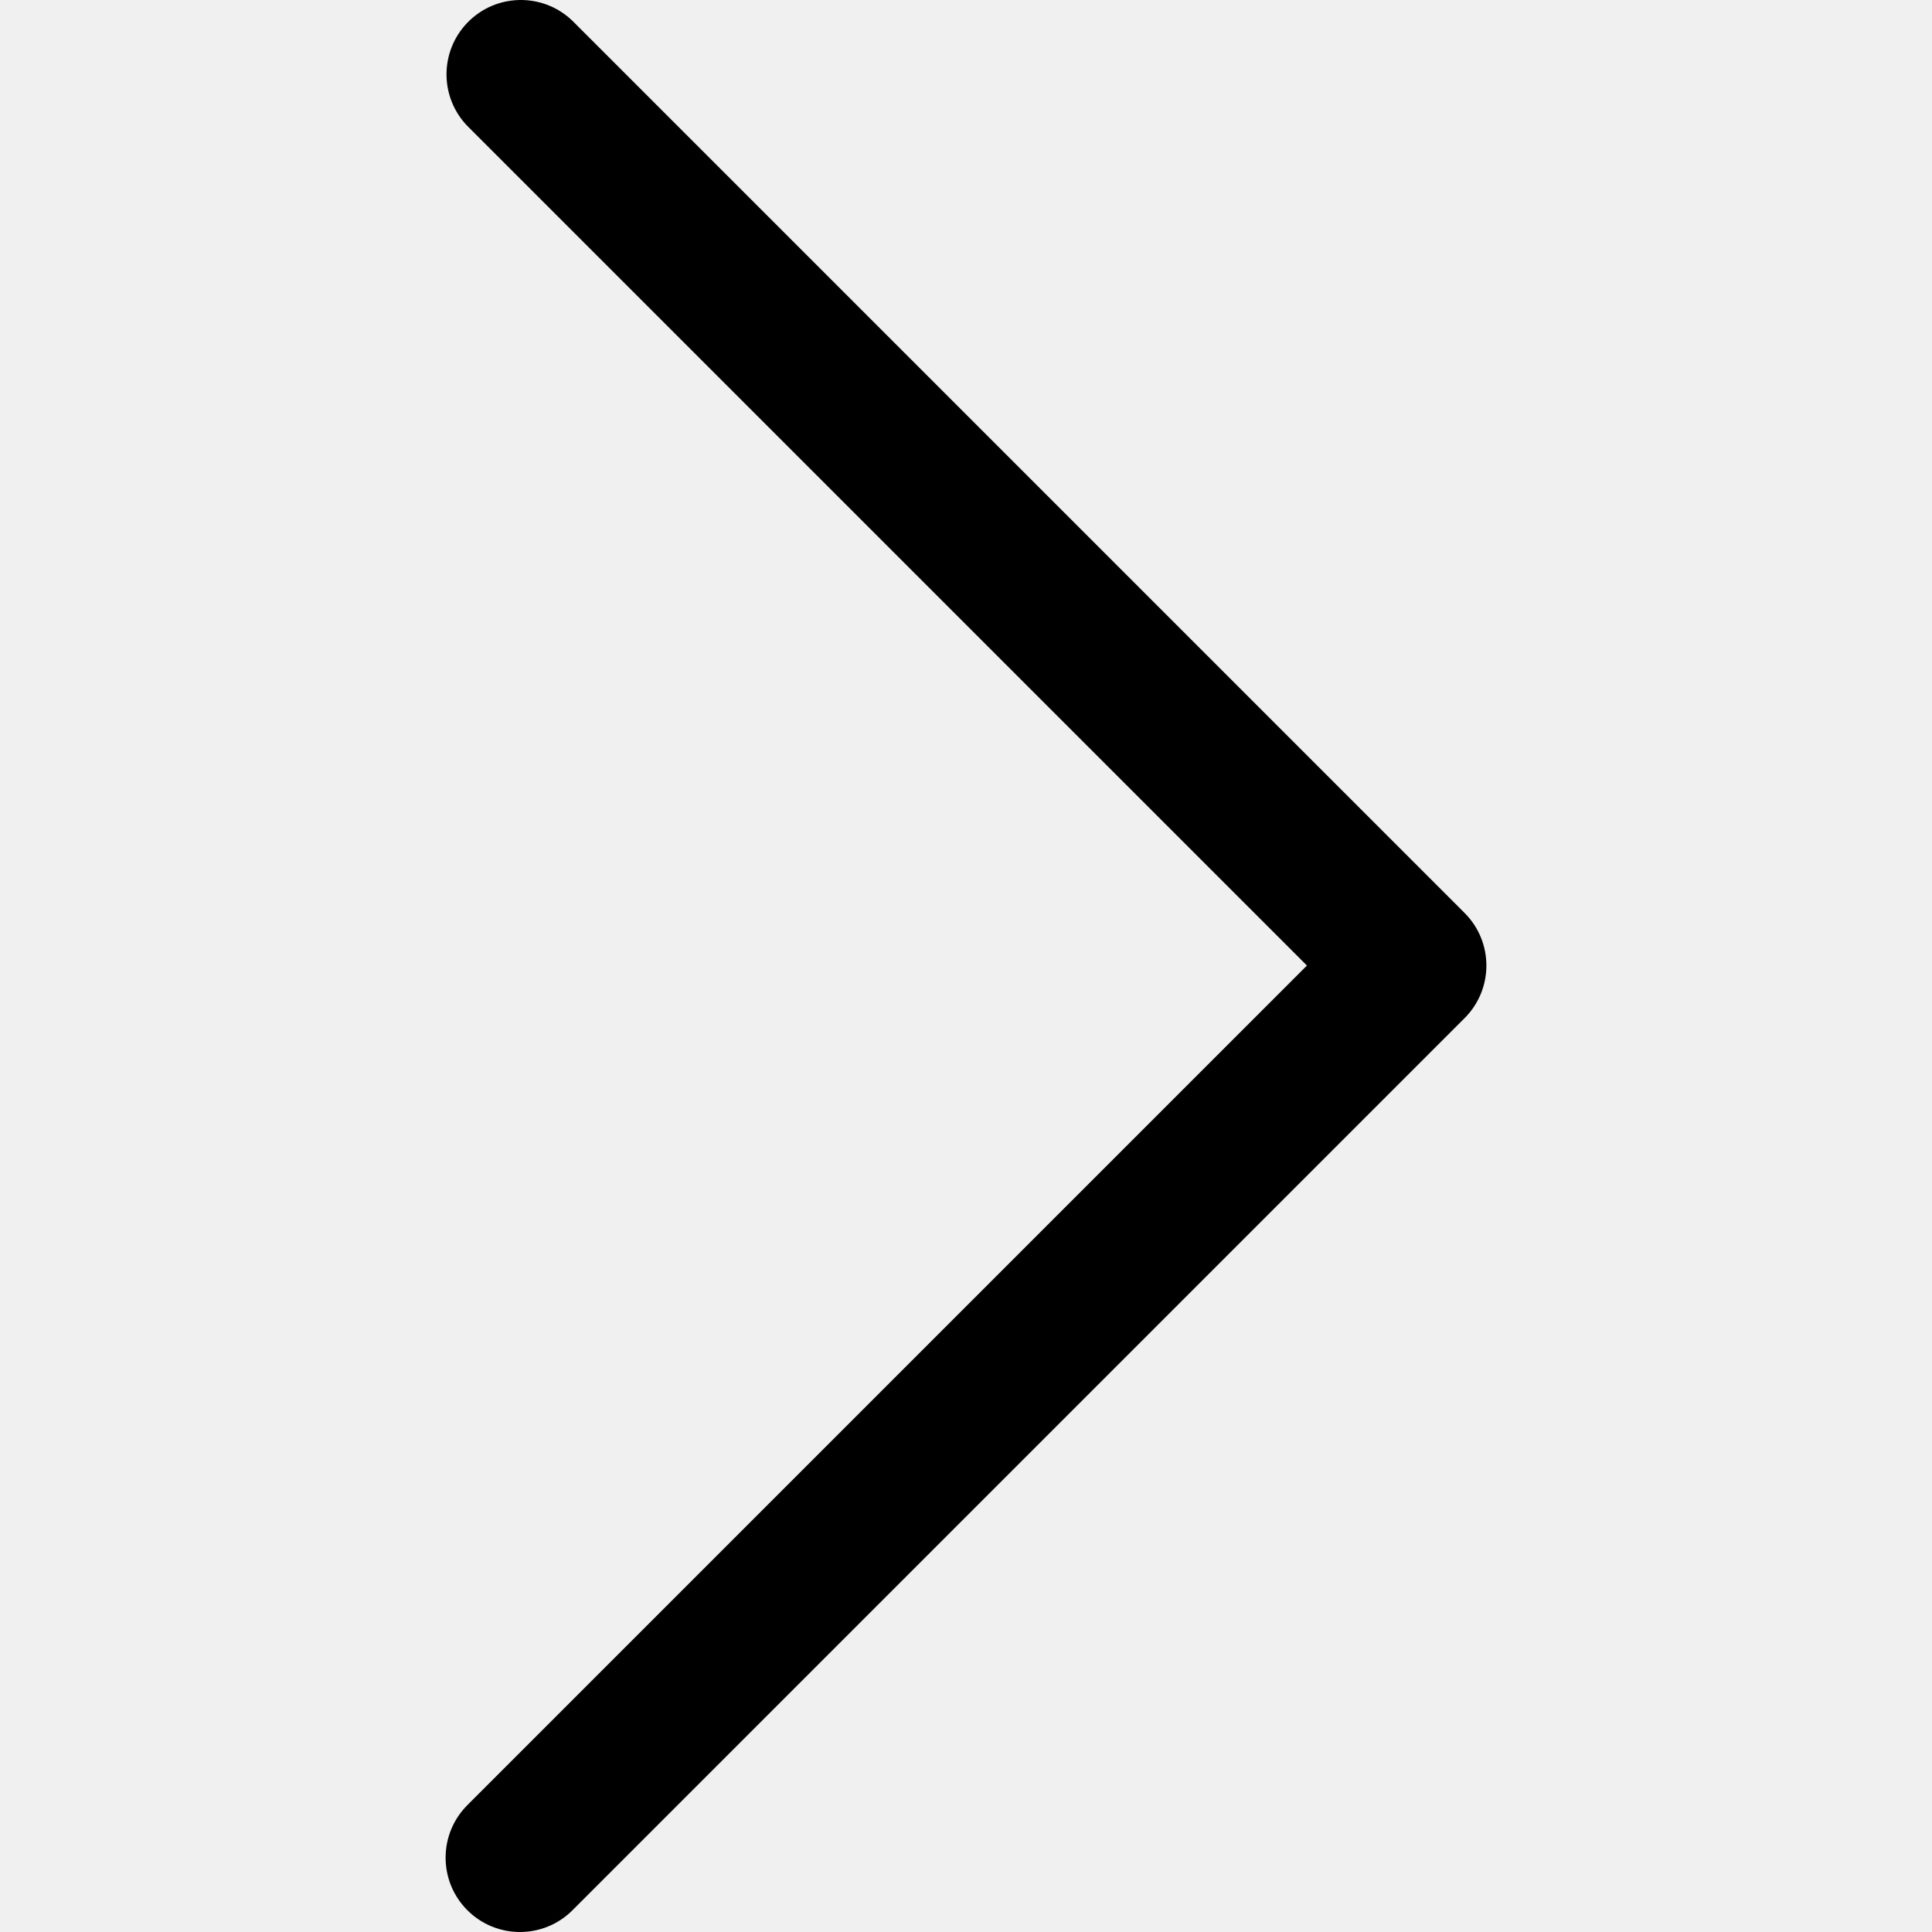
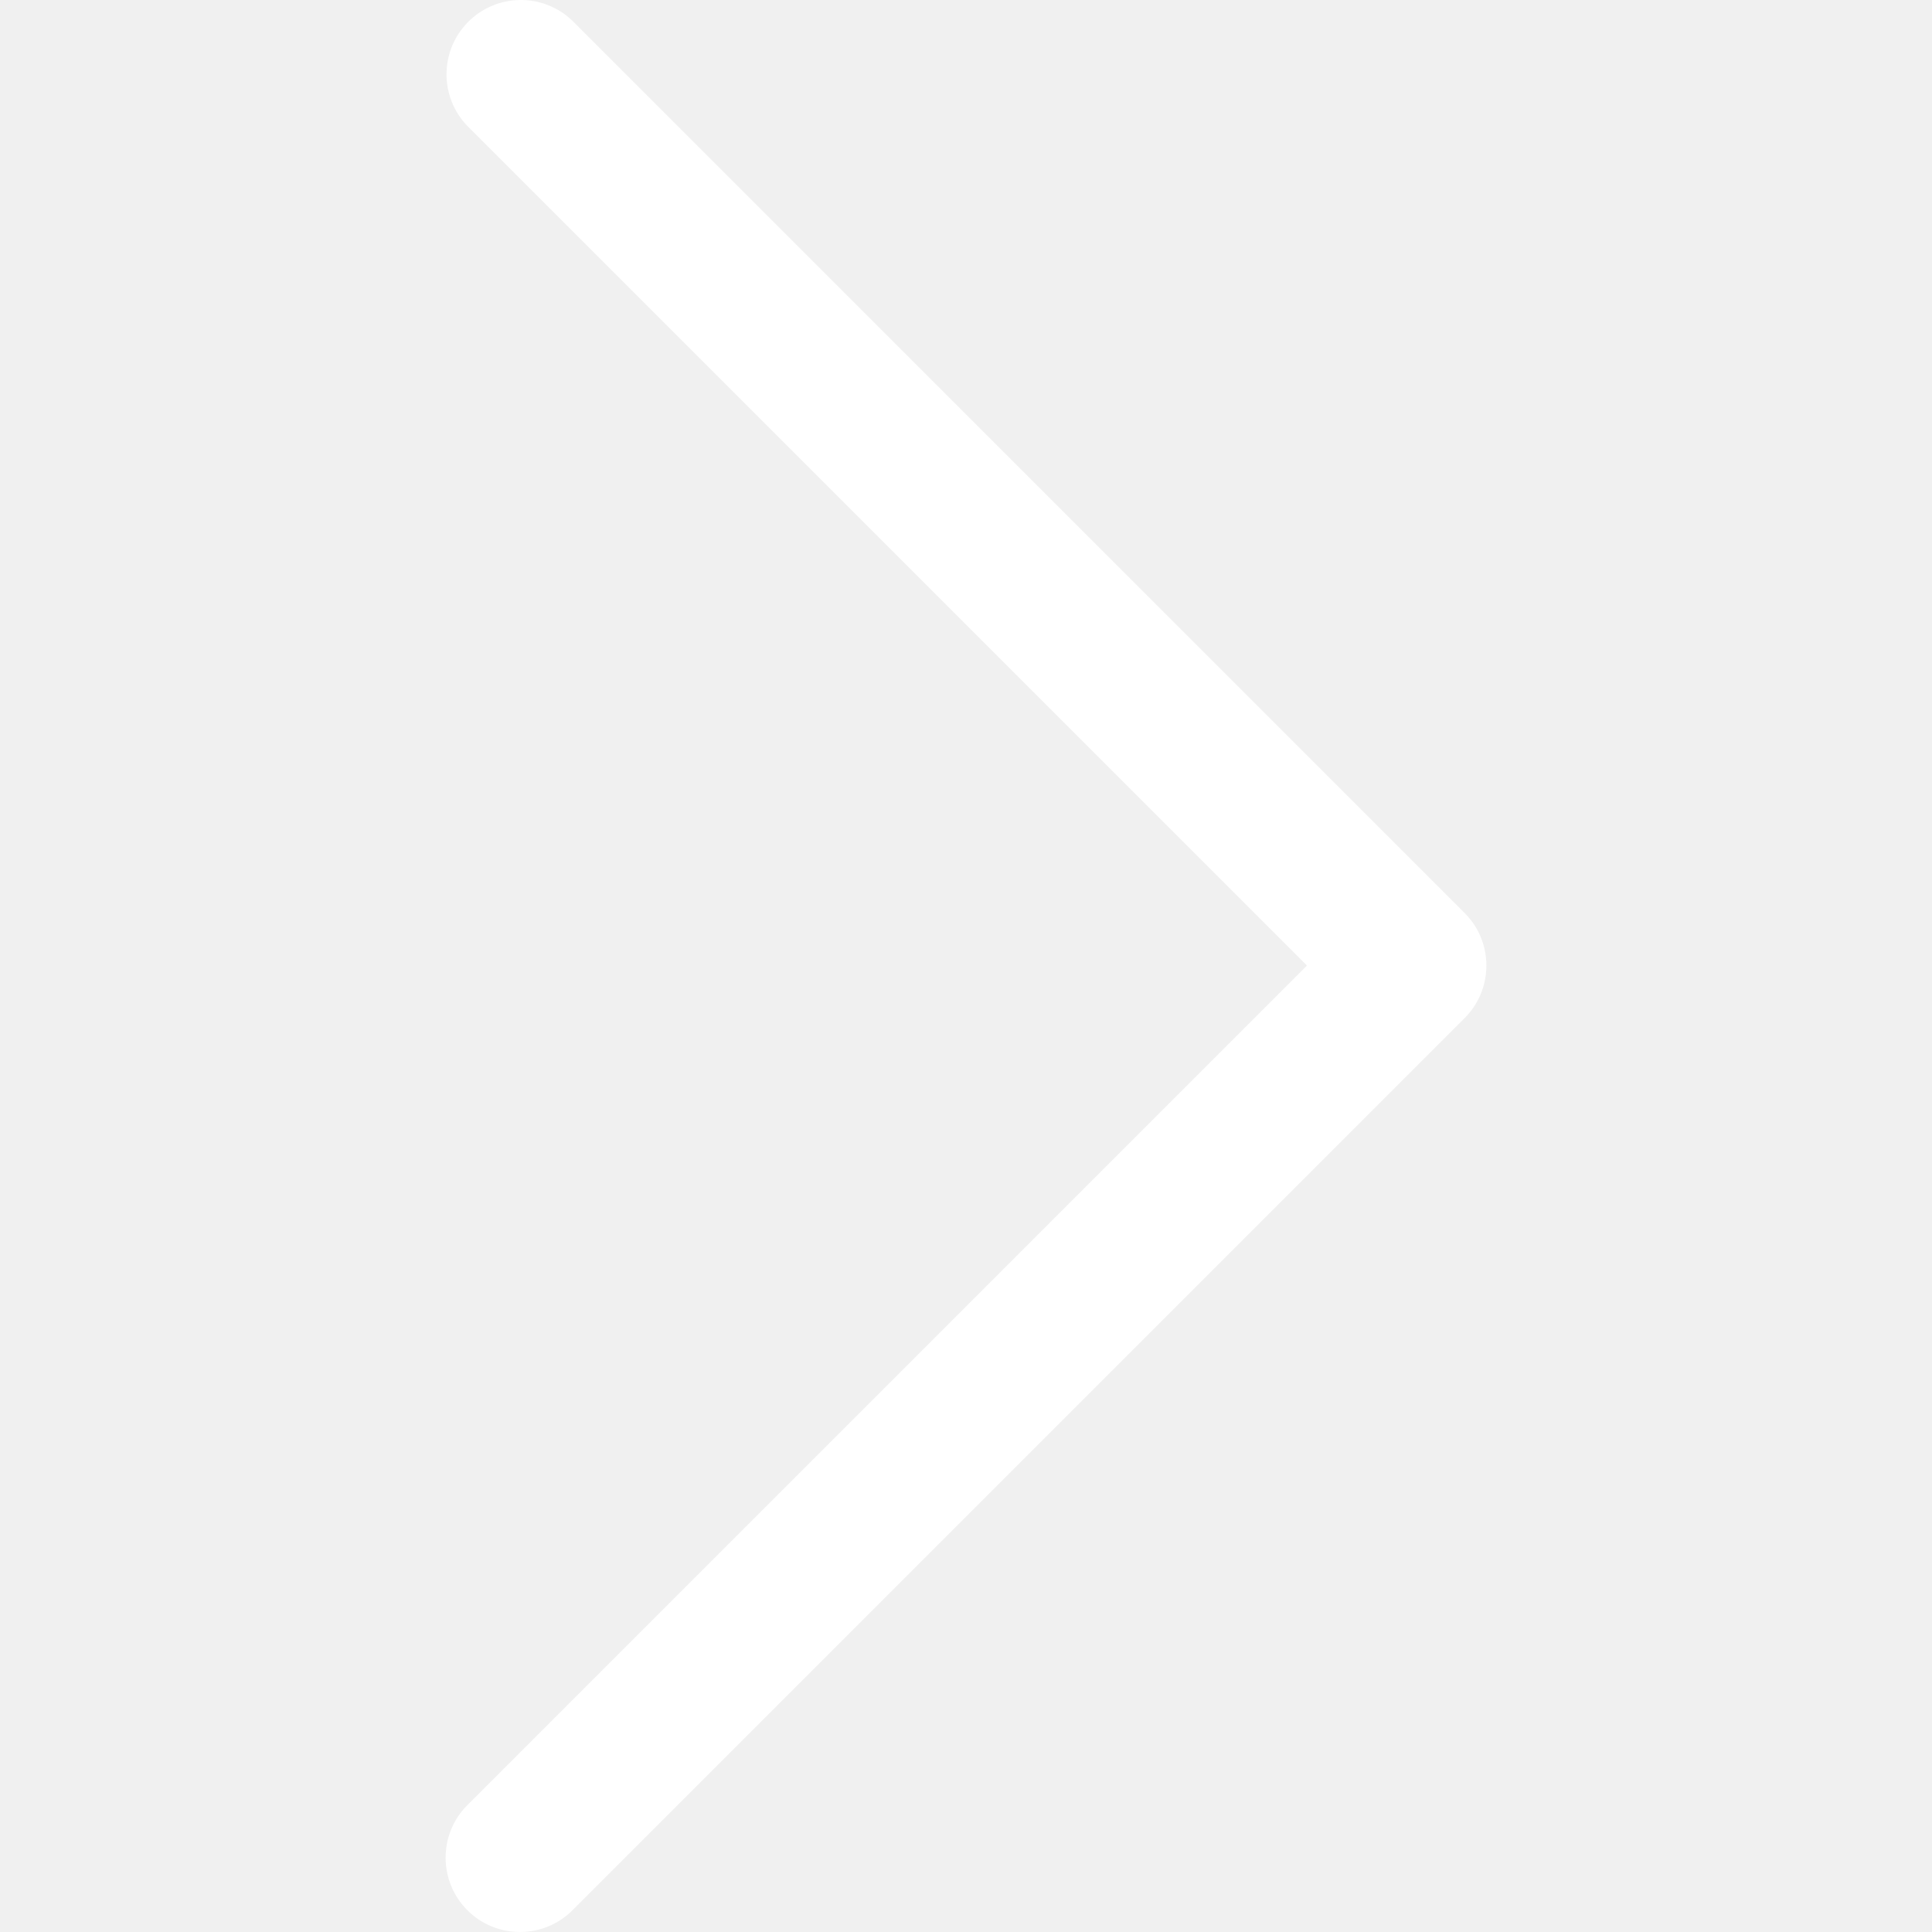
<svg xmlns="http://www.w3.org/2000/svg" version="1.1" id="Capa_1" x="0px" y="0px" viewBox="0 0 443.52 443.52" style="enable-background:new 0 0 443.52 443.52;" xml:space="preserve">
  <g>
    <g>
-       <path d="M336.226,209.591l-204.8-204.8c-6.78-6.548-17.584-6.36-24.132,0.42c-6.388,6.614-6.388,17.099,0,23.712l192.734,192.734    L107.294,414.391c-6.663,6.664-6.663,17.468,0,24.132c6.665,6.663,17.468,6.663,24.132,0l204.8-204.8    C342.889,227.058,342.889,216.255,336.226,209.591z" />
+       <path fill="#fff" d="M336.226,209.591l-204.8-204.8c-6.78-6.548-17.584-6.36-24.132,0.42c-6.388,6.614-6.388,17.099,0,23.712l192.734,192.734    L107.294,414.391c-6.663,6.664-6.663,17.468,0,24.132c6.665,6.663,17.468,6.663,24.132,0l204.8-204.8    C342.889,227.058,342.889,216.255,336.226,209.591z" />
    </g>
  </g>
  <g>
</g>
  <g>
</g>
  <g>
</g>
  <g>
</g>
  <g>
</g>
  <g>
</g>
  <g>
</g>
  <g>
</g>
  <g>
</g>
  <g>
</g>
  <g>
</g>
  <g>
</g>
  <g>
</g>
  <g>
</g>
  <g>
</g>
</svg>
